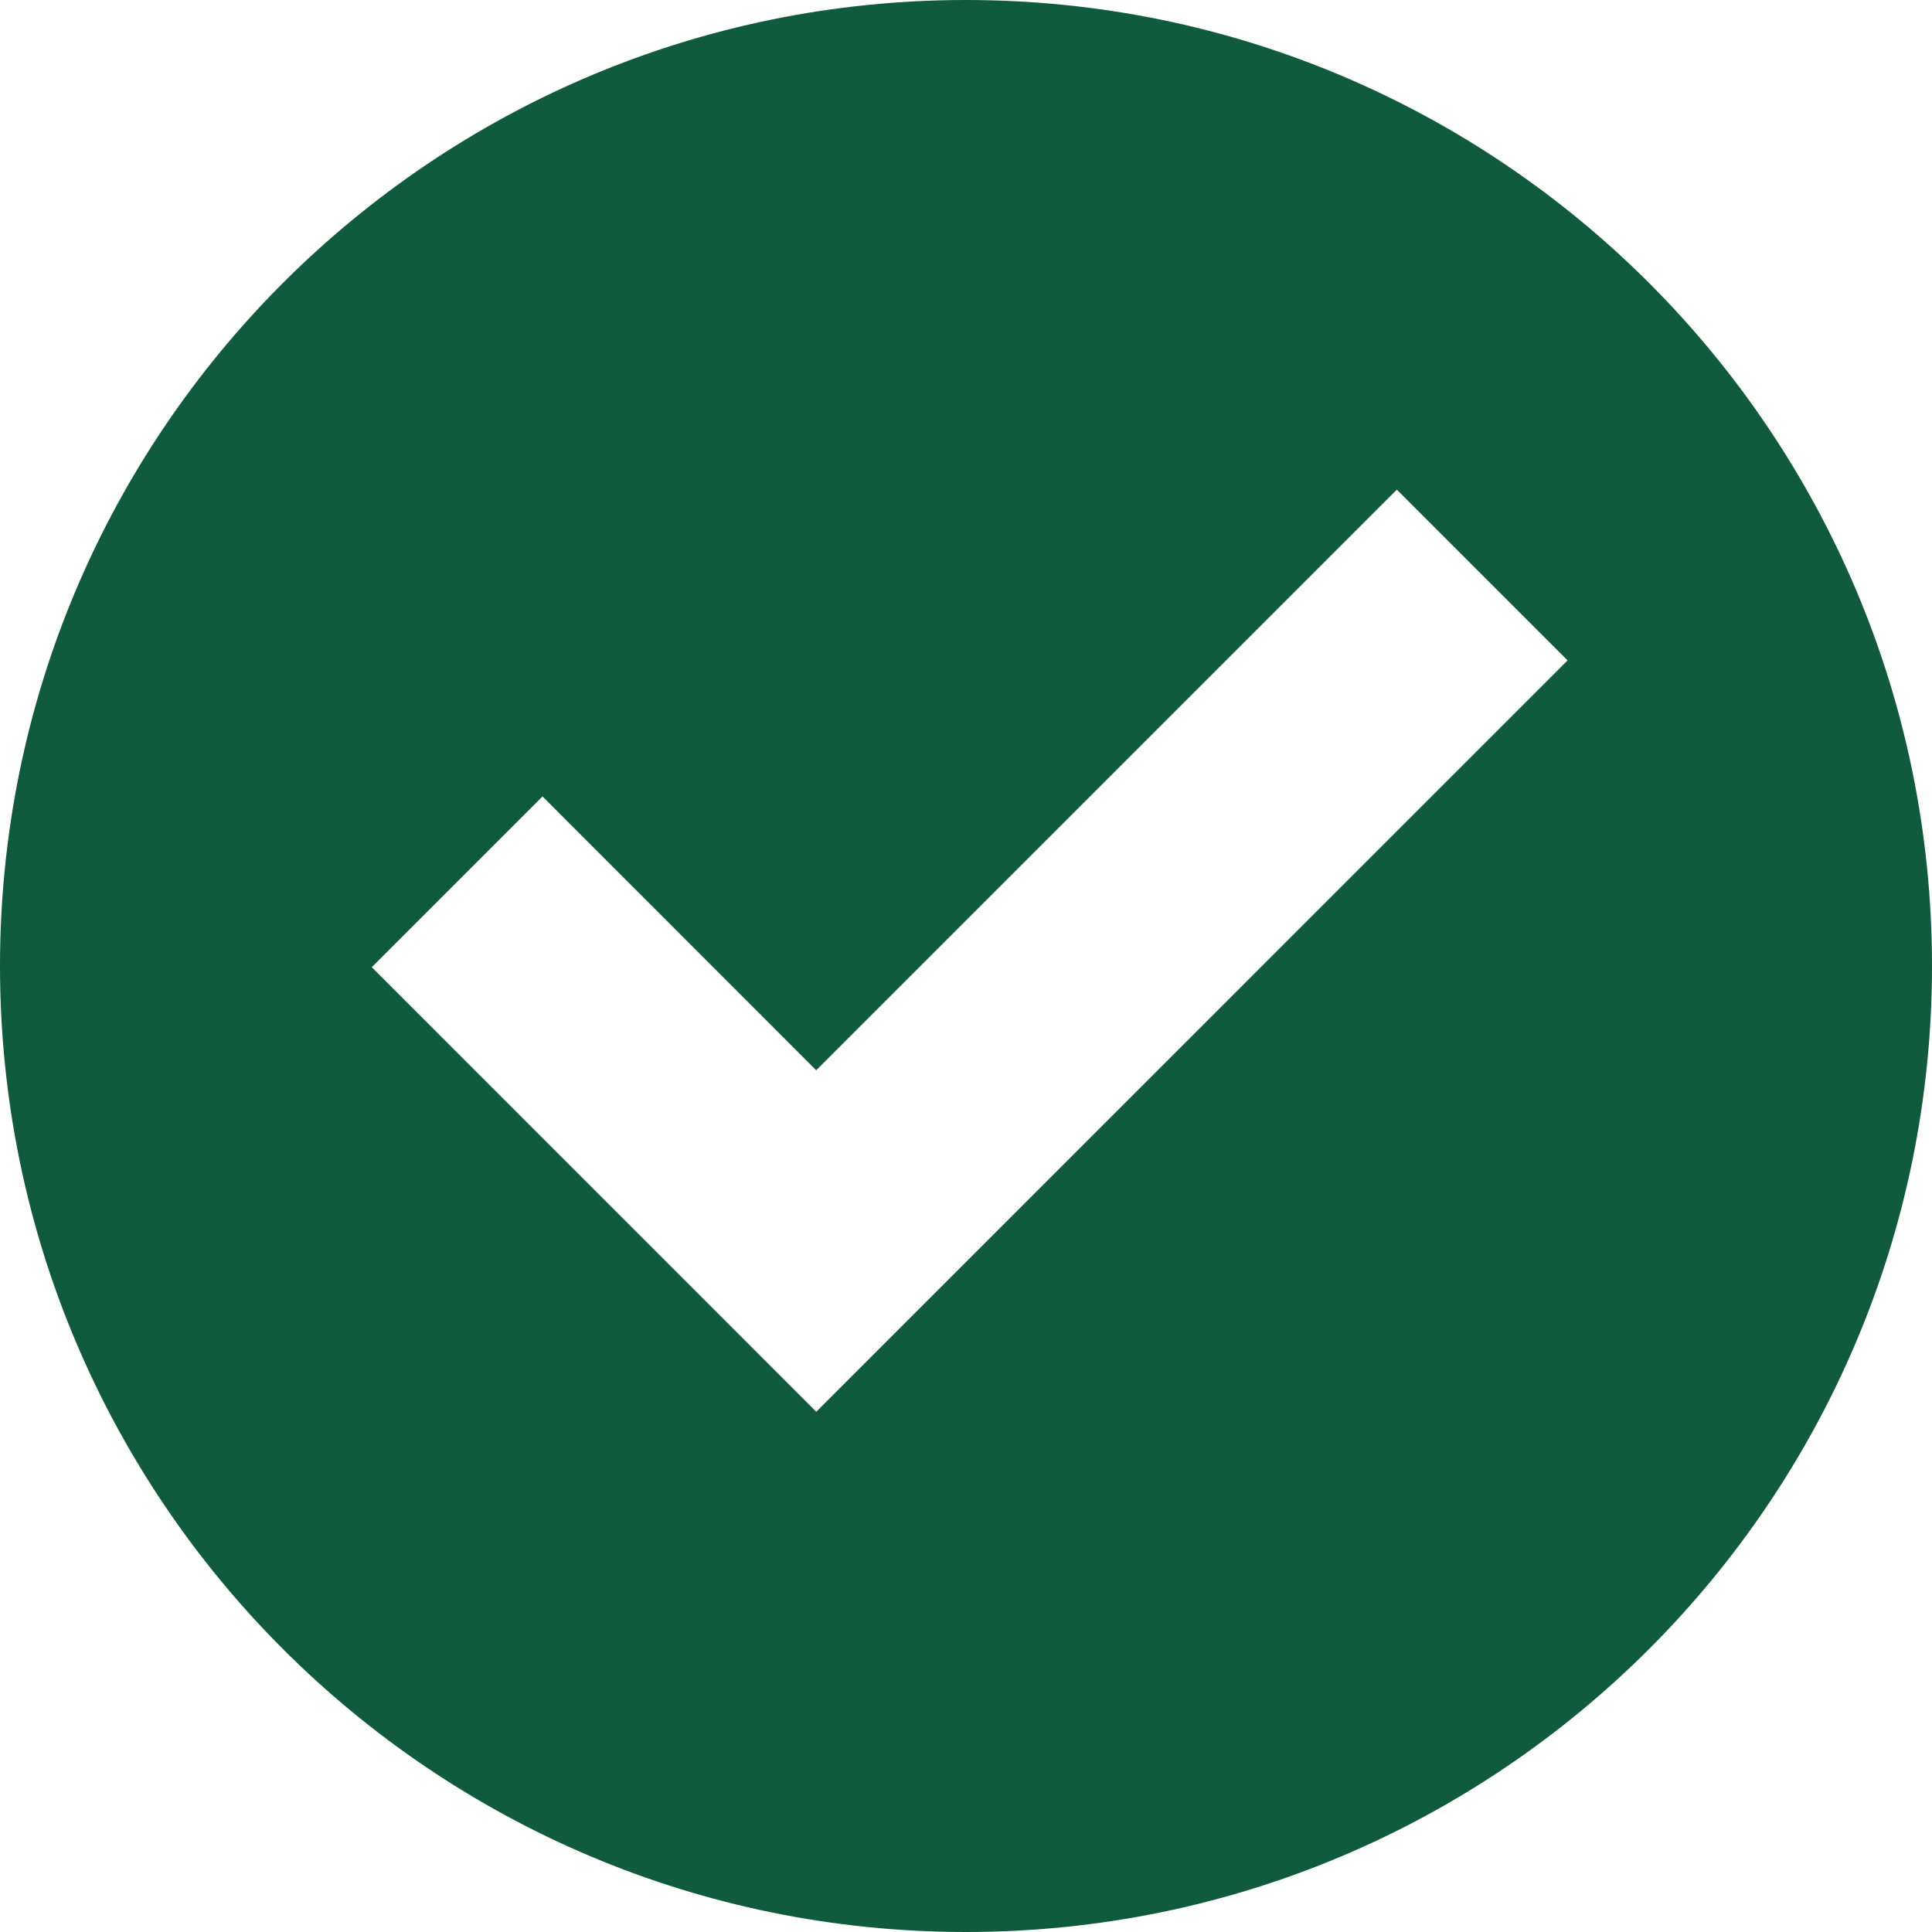
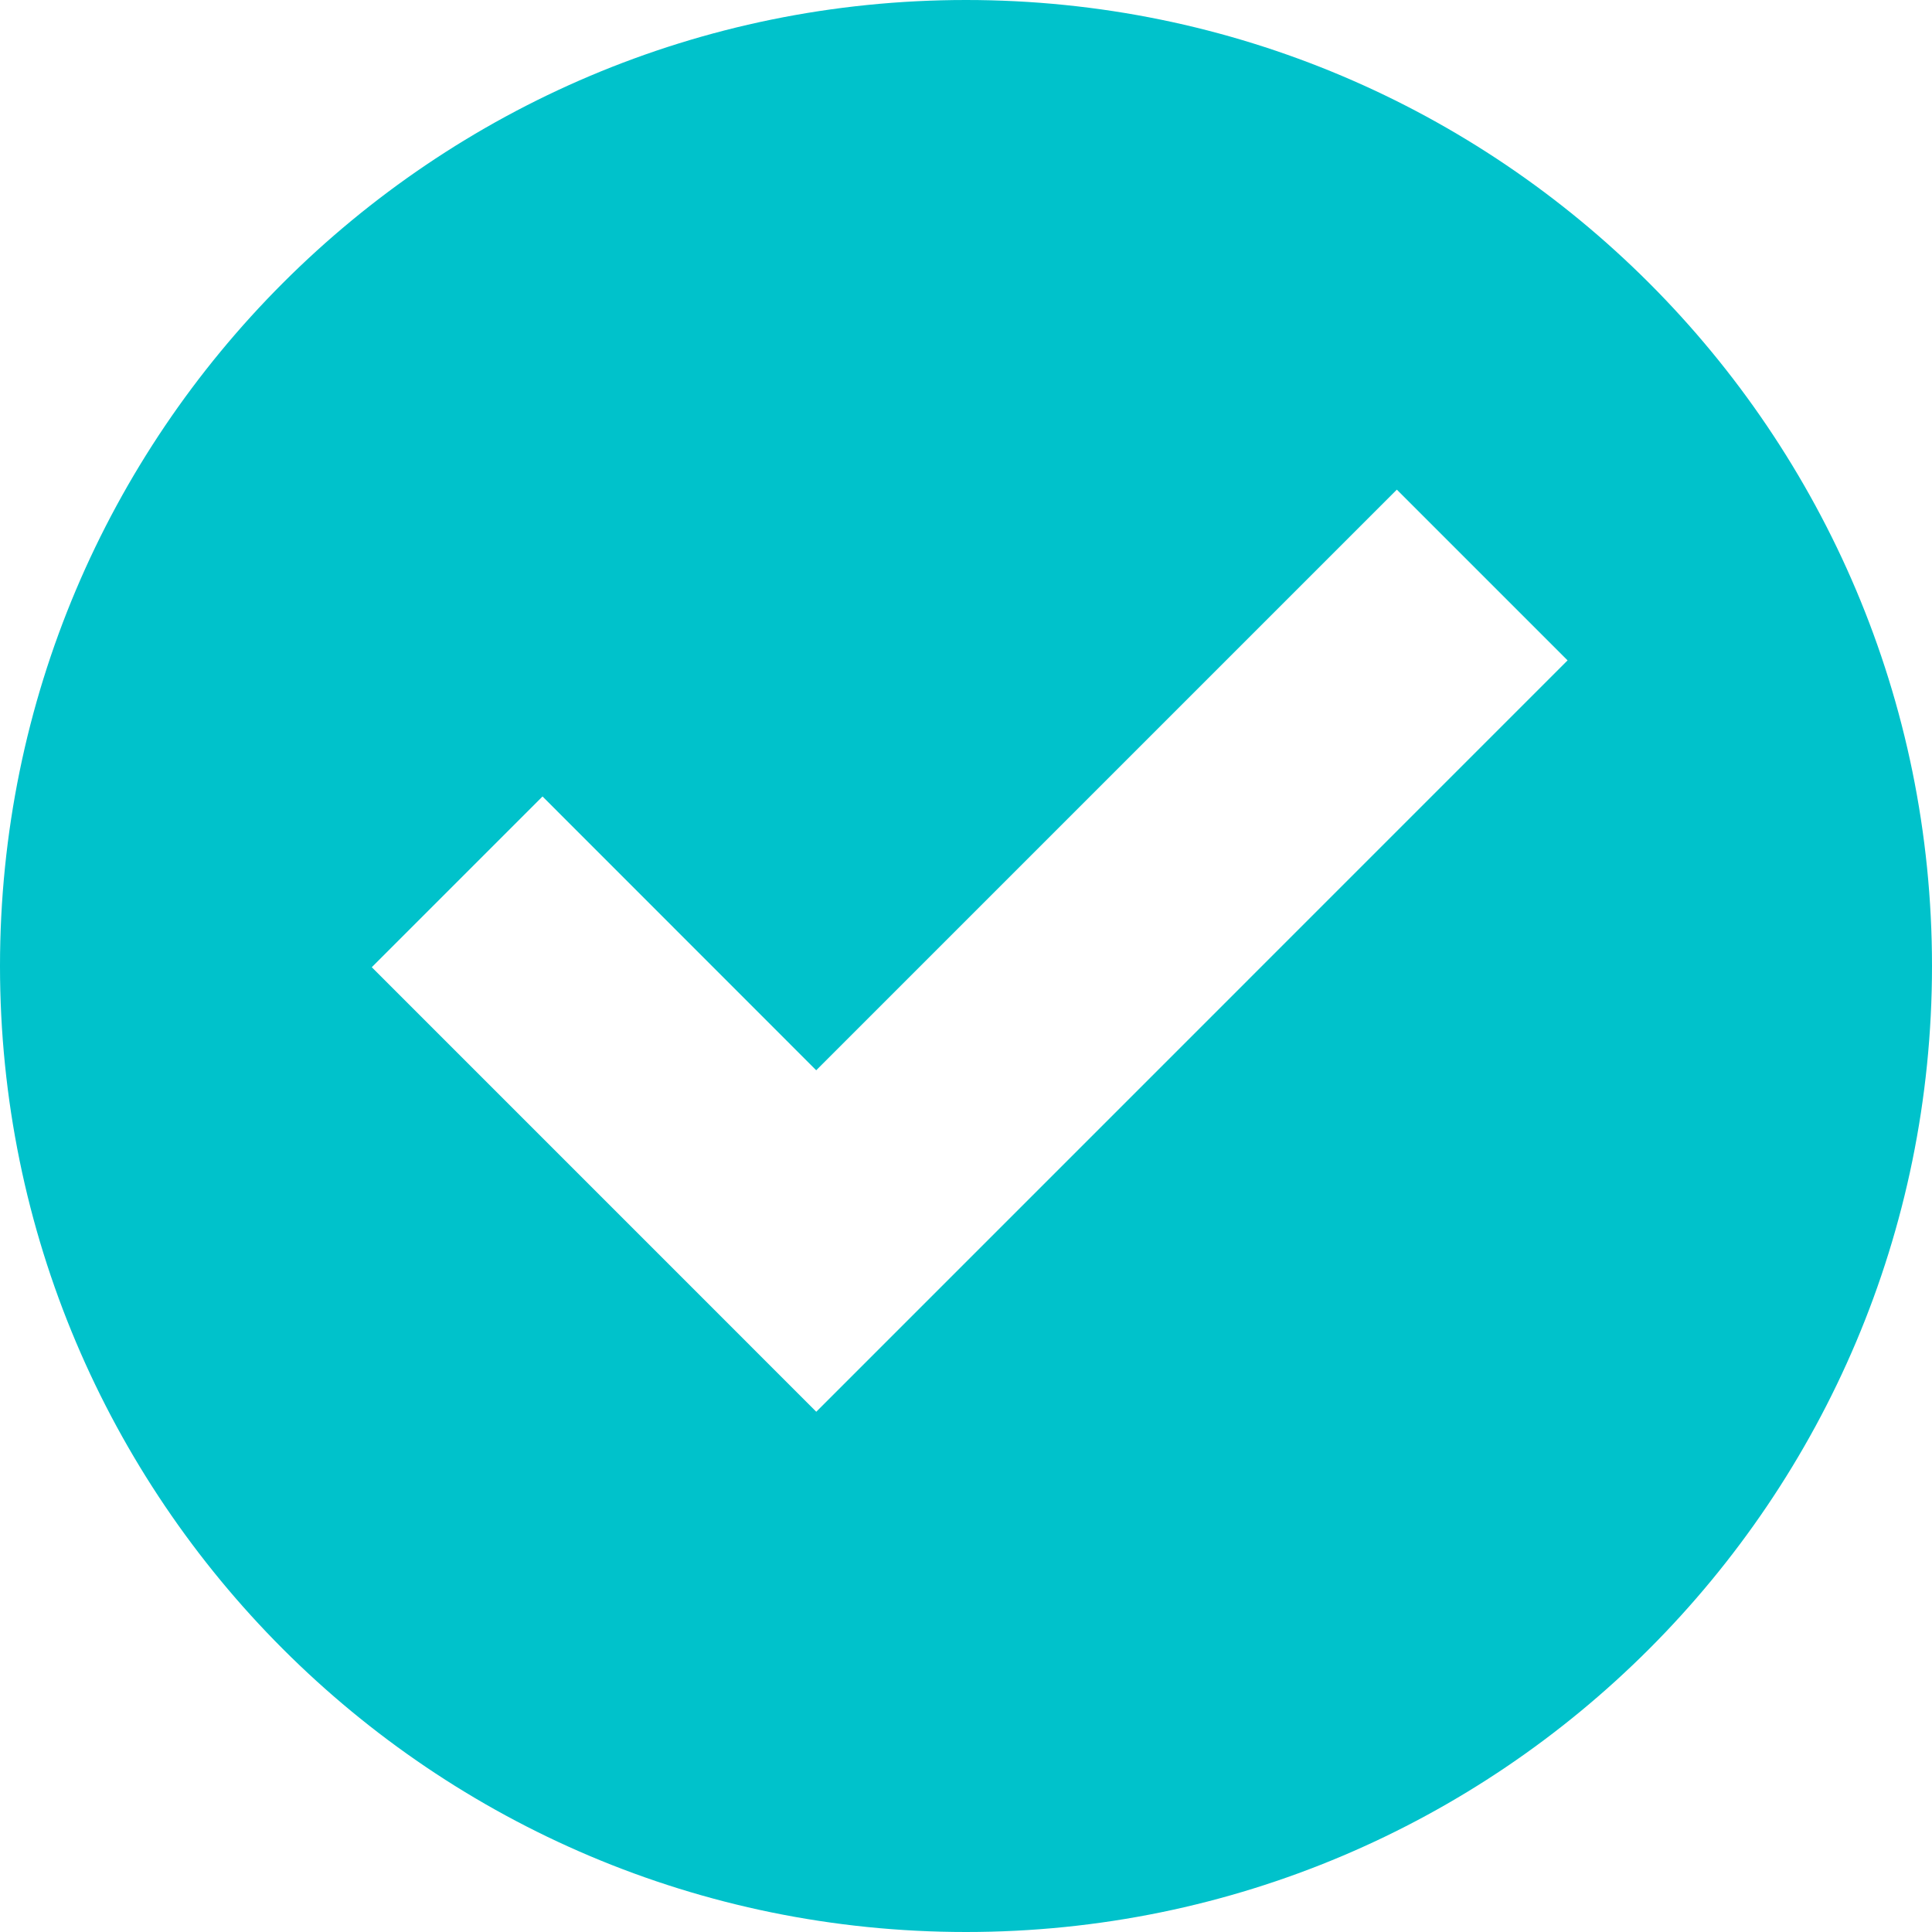
<svg xmlns="http://www.w3.org/2000/svg" version="1.1" id="Capa_1" x="0px" y="0px" viewBox="0 0 32 32" style="enable-background:new 0 0 32 32;" xml:space="preserve">
  <g>
    <g id="check_x5F_alt">
-       <path style="fill:#105a3d;" d="M16,0C7.164,0,0,7.164,0,16s7.164,16,16,16s16-7.164,16-16S24.836,0,16,0z M13.52,23.383    L6.158,16.02l2.828-2.828l4.533,4.535l9.617-9.617l2.828,2.828L13.52,23.383z" />
+       <path style="fill:#00c2cb;" d="M16,0C7.164,0,0,7.164,0,16s7.164,16,16,16s16-7.164,16-16S24.836,0,16,0z M13.52,23.383    L6.158,16.02l2.828-2.828l4.533,4.535l9.617-9.617l2.828,2.828L13.52,23.383z" />
    </g>
  </g>
  <g />
  <g />
  <g />
  <g />
  <g />
  <g />
  <g />
  <g />
  <g />
  <g />
  <g />
  <g />
  <g />
  <g />
  <g />
</svg>
